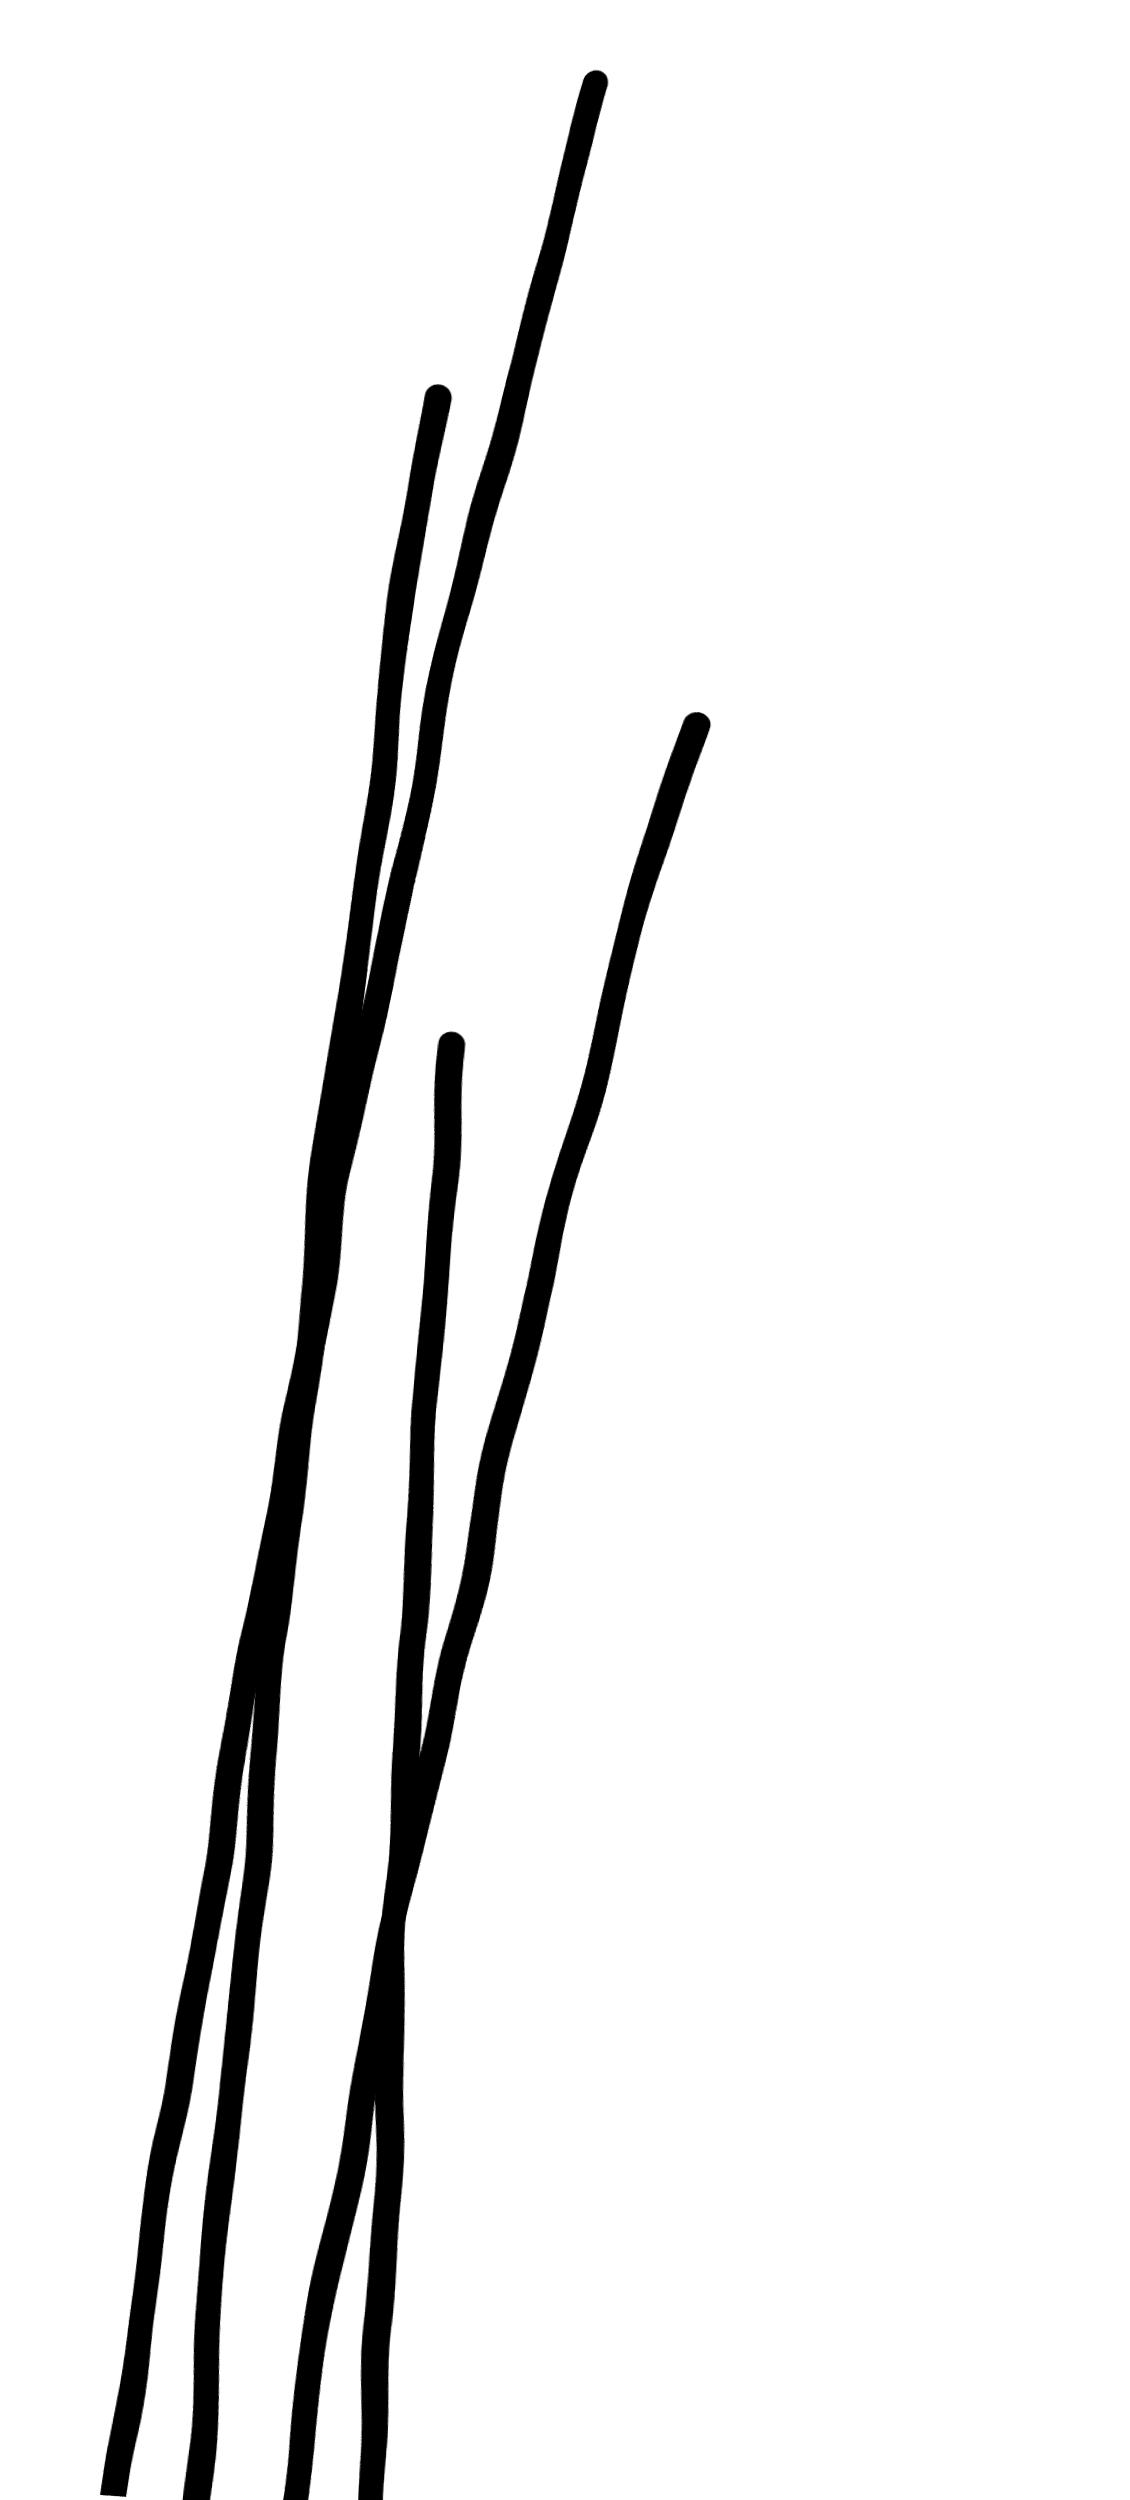
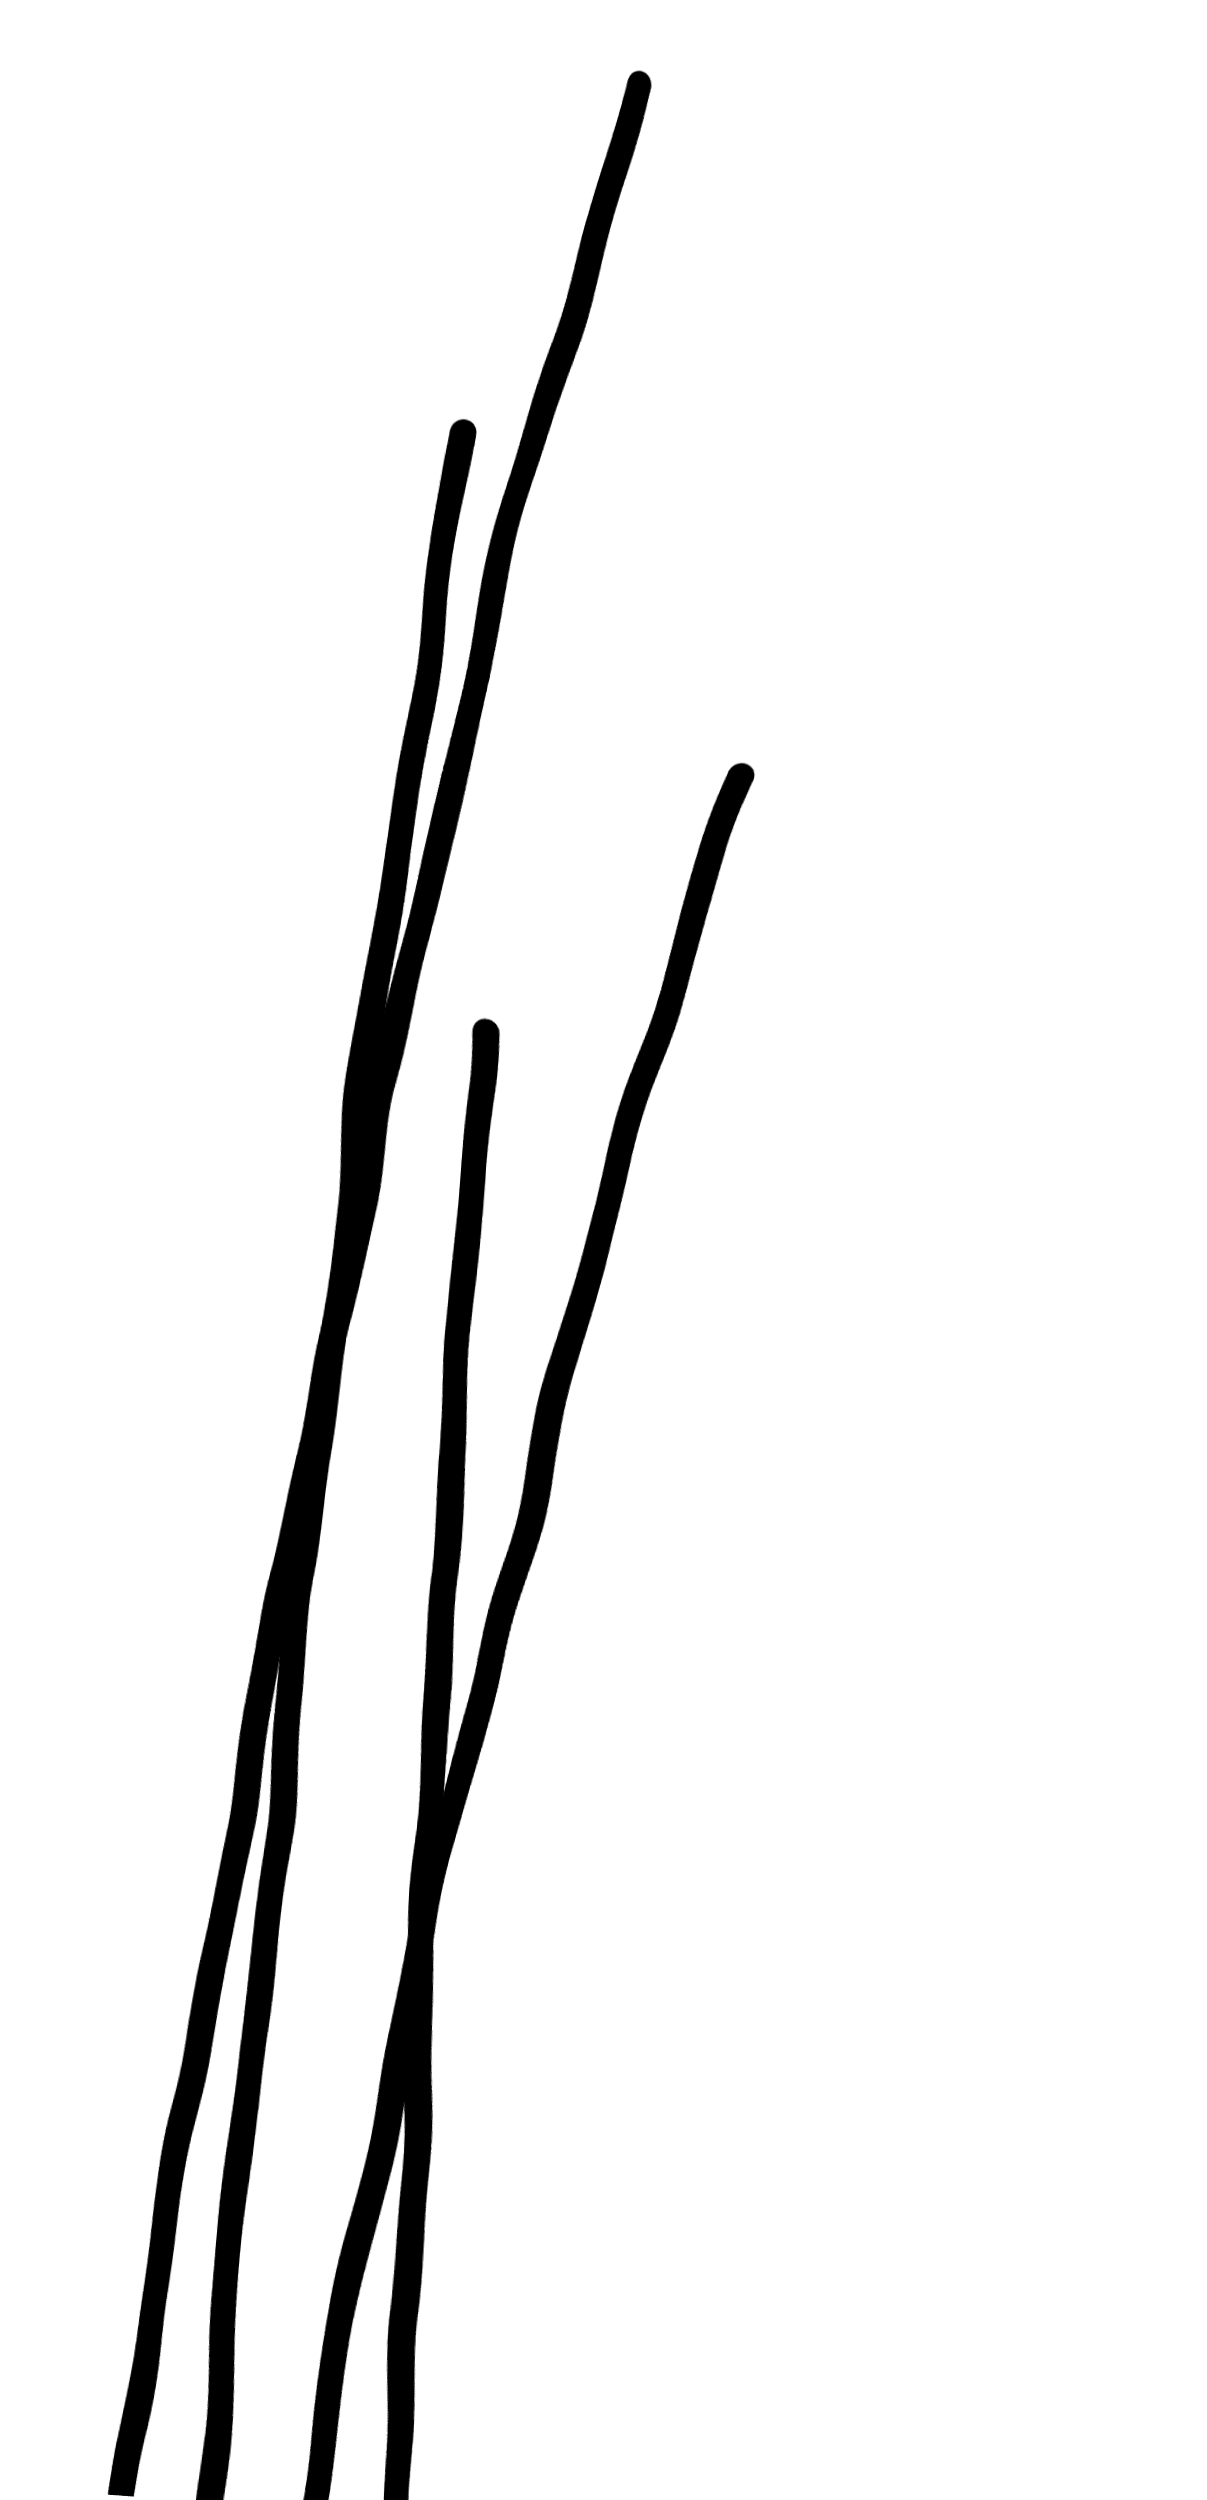
- <svg xmlns="http://www.w3.org/2000/svg" width="140" height="310" viewBox="-20 540 140 310">
+ <svg xmlns="http://www.w3.org/2000/svg" width="140" height="290" viewBox="-20 560 140 290">
  <defs>
    <filter id="ink" filterUnits="userSpaceOnUse" x="-60" y="-60" width="520" height="980">
      <feTurbulence type="fractalNoise" baseFrequency="0.035" numOctaves="2" seed="7" result="n" />
      <feDisplacementMap in="SourceGraphic" in2="n" scale="3.2" xChannelSelector="R" yChannelSelector="G" />
    </filter>
    <filter id="inkWide" filterUnits="userSpaceOnUse" x="-300" y="-300" width="1200" height="1200">
      <feTurbulence type="fractalNoise" baseFrequency="0.035" numOctaves="2" seed="7" result="n" />
      <feDisplacementMap in="SourceGraphic" in2="n" scale="3.2" xChannelSelector="R" yChannelSelector="G" />
    </filter>
    <pattern id="hatch" width="7" height="7" patternUnits="userSpaceOnUse" patternTransform="rotate(-35)">
      <line x1="0" y1="0" x2="0" y2="7" stroke="#000000" stroke-width="1.5" />
    </pattern>
    <pattern id="hatchDense" width="4" height="4" patternUnits="userSpaceOnUse" patternTransform="rotate(-35)">
      <line x1="0" y1="0" x2="0" y2="4" stroke="#000000" stroke-width="1.7" />
    </pattern>
    <pattern id="hatchNight" width="3" height="3" patternUnits="userSpaceOnUse" patternTransform="rotate(-35)">
      <line x1="0" y1="0" x2="0" y2="3" stroke="#000000" stroke-width="1.9" />
    </pattern>
    <pattern id="water" width="9" height="5" patternUnits="userSpaceOnUse">
      <line x1="0" y1="2.5" x2="5" y2="2.5" stroke="#000000" stroke-width="1.3" />
    </pattern>
  </defs>
  <g filter="url(#ink)" stroke="#000000" stroke-linecap="round" stroke-linejoin="round">
-     <path d="M4 850C13 746 25 642 34 590" fill="none" stroke="#000000" stroke-width="3.2" />
-     <path d="M16 850C31 762 51 674 66 630" fill="none" stroke="#000000" stroke-width="3.2" />
-     <path d="M26 850C29 778 33 706 36 670" fill="none" stroke="#000000" stroke-width="3.2" />
-     <path d="M-6 850C12 730 36 610 54 550" fill="none" stroke="#000000" stroke-width="3.2" />
+     <path d="M4 850C13 754 25 658 34 610" fill="none" stroke="#000000" stroke-width="3.0" />
+     <path d="M16 850C31 770 51 690 66 650" fill="none" stroke="#000000" stroke-width="3.0" />
+     <path d="M26 850C29 782 33 714 36 680" fill="none" stroke="#000000" stroke-width="3.0" />
+     <path d="M-6 850C12 738 36 626 54 570" fill="none" stroke="#000000" stroke-width="3.0" />
  </g>
</svg>
